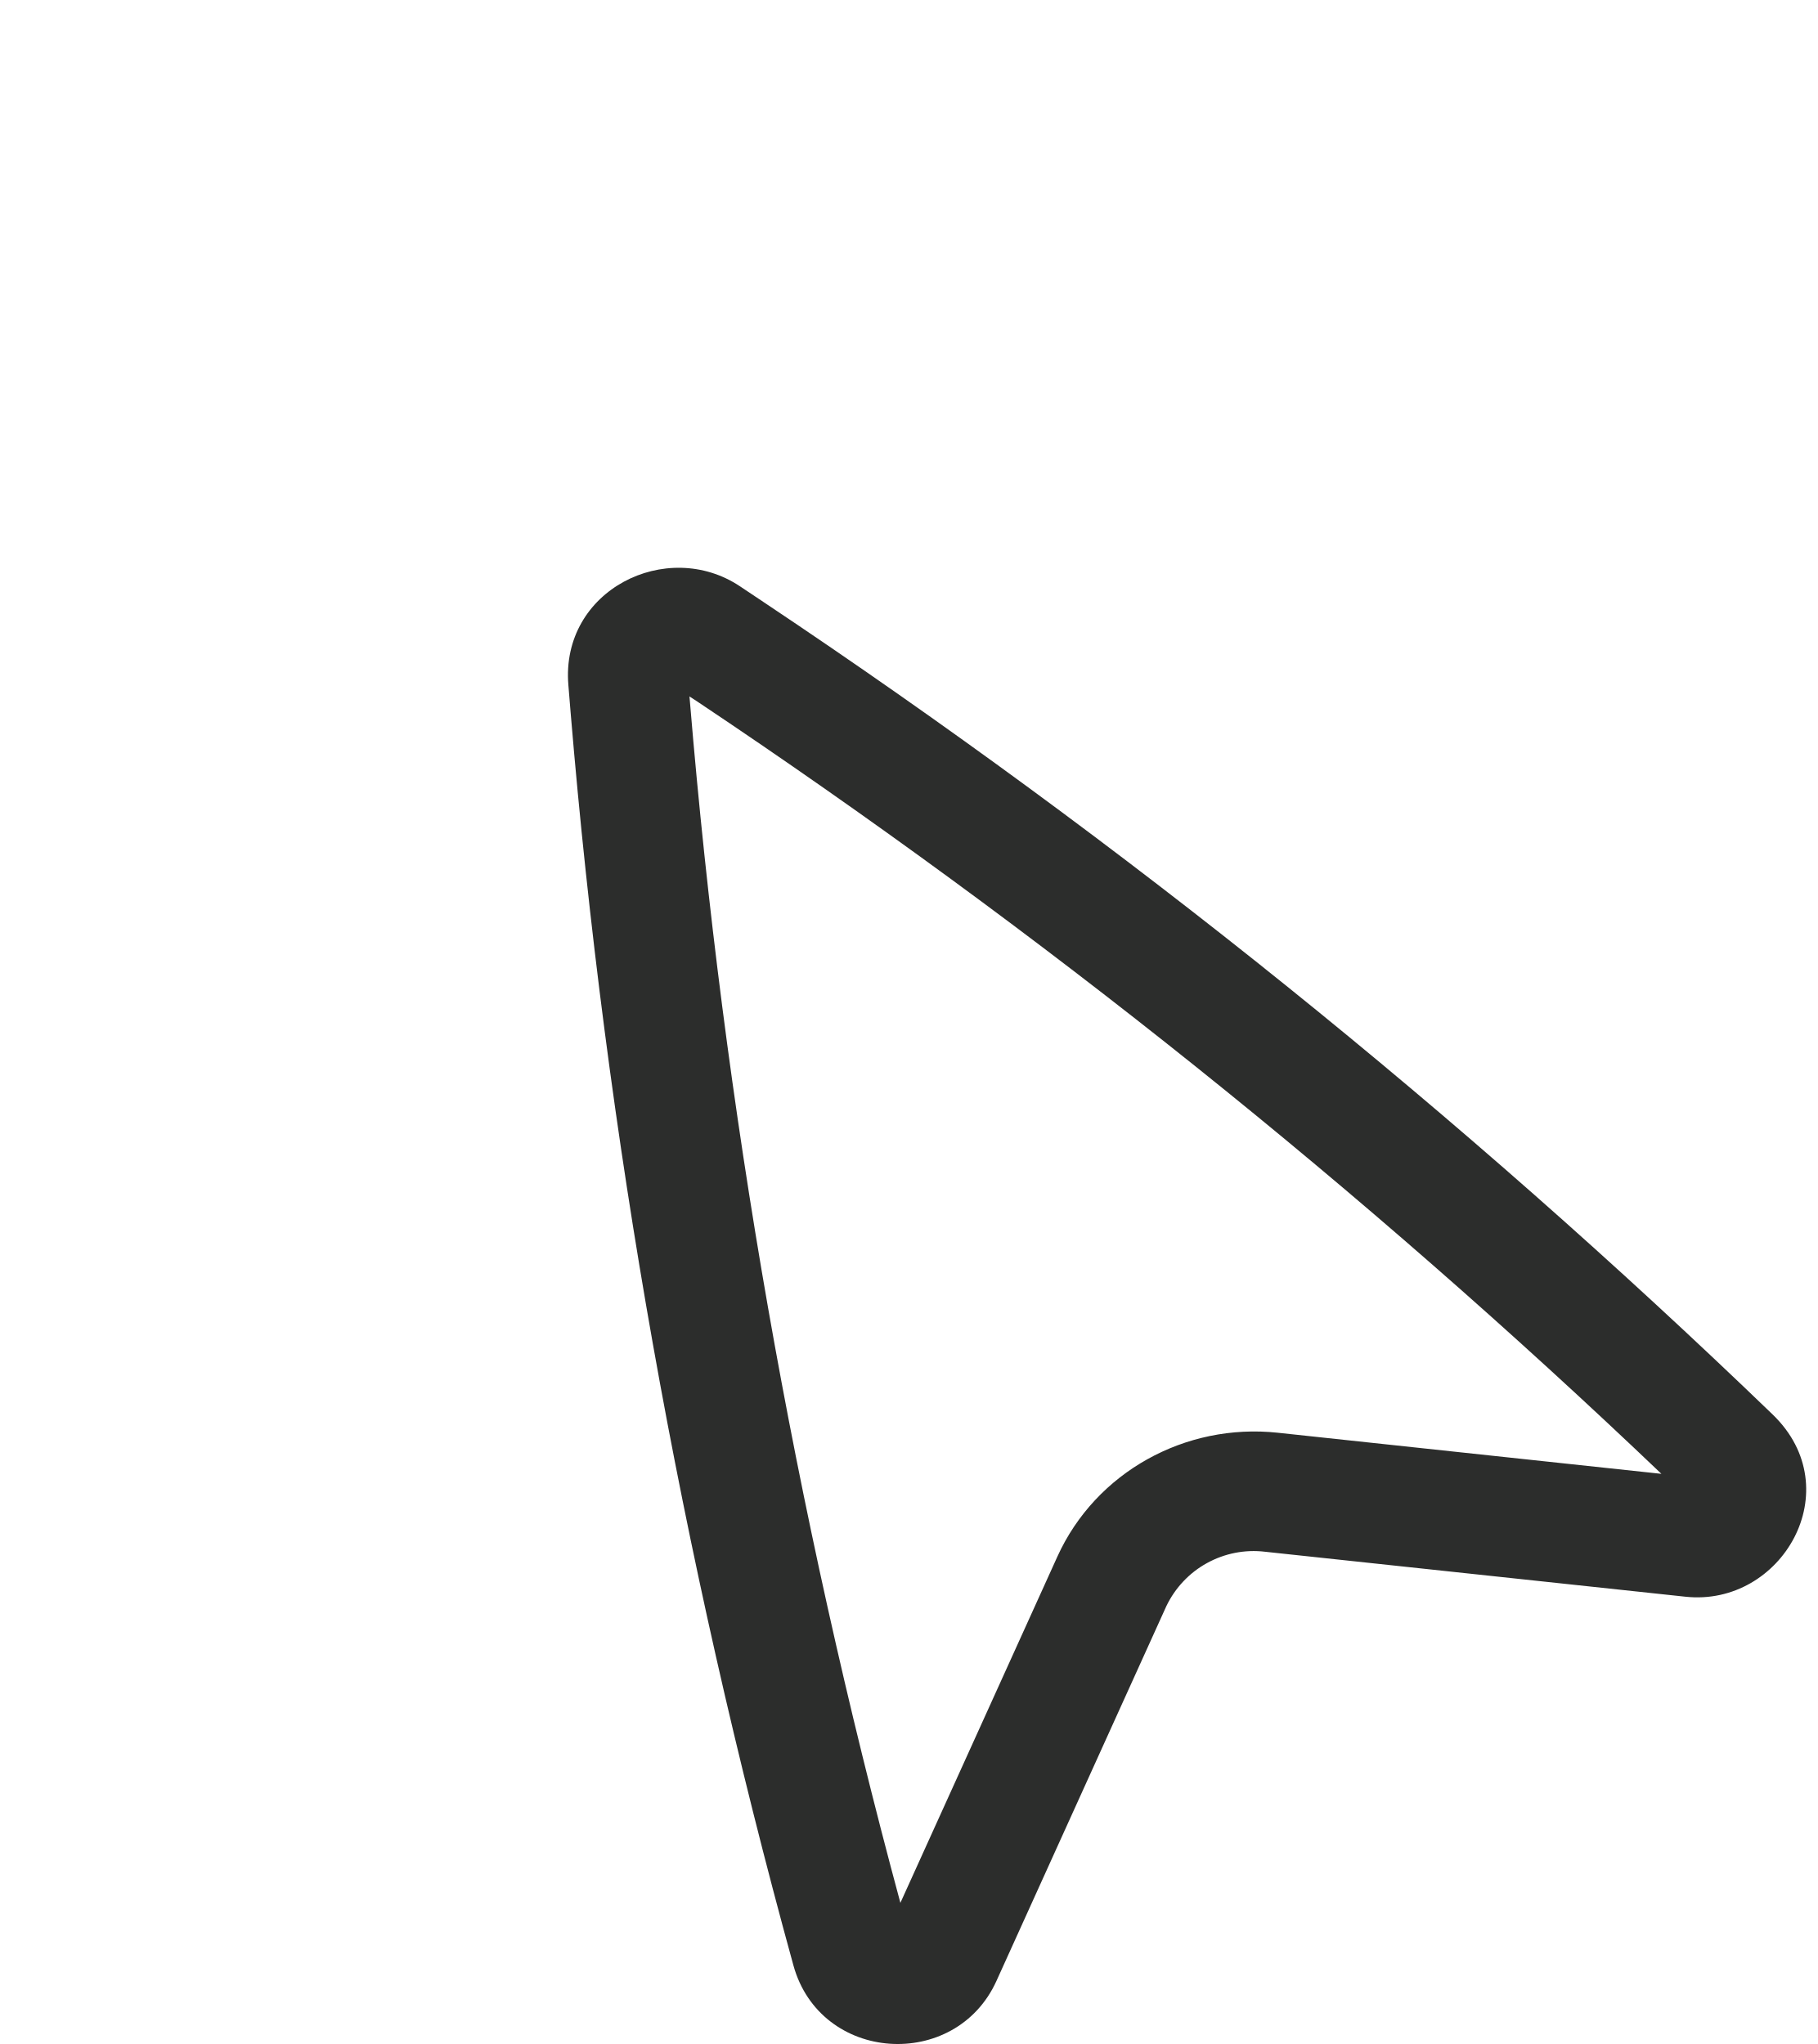
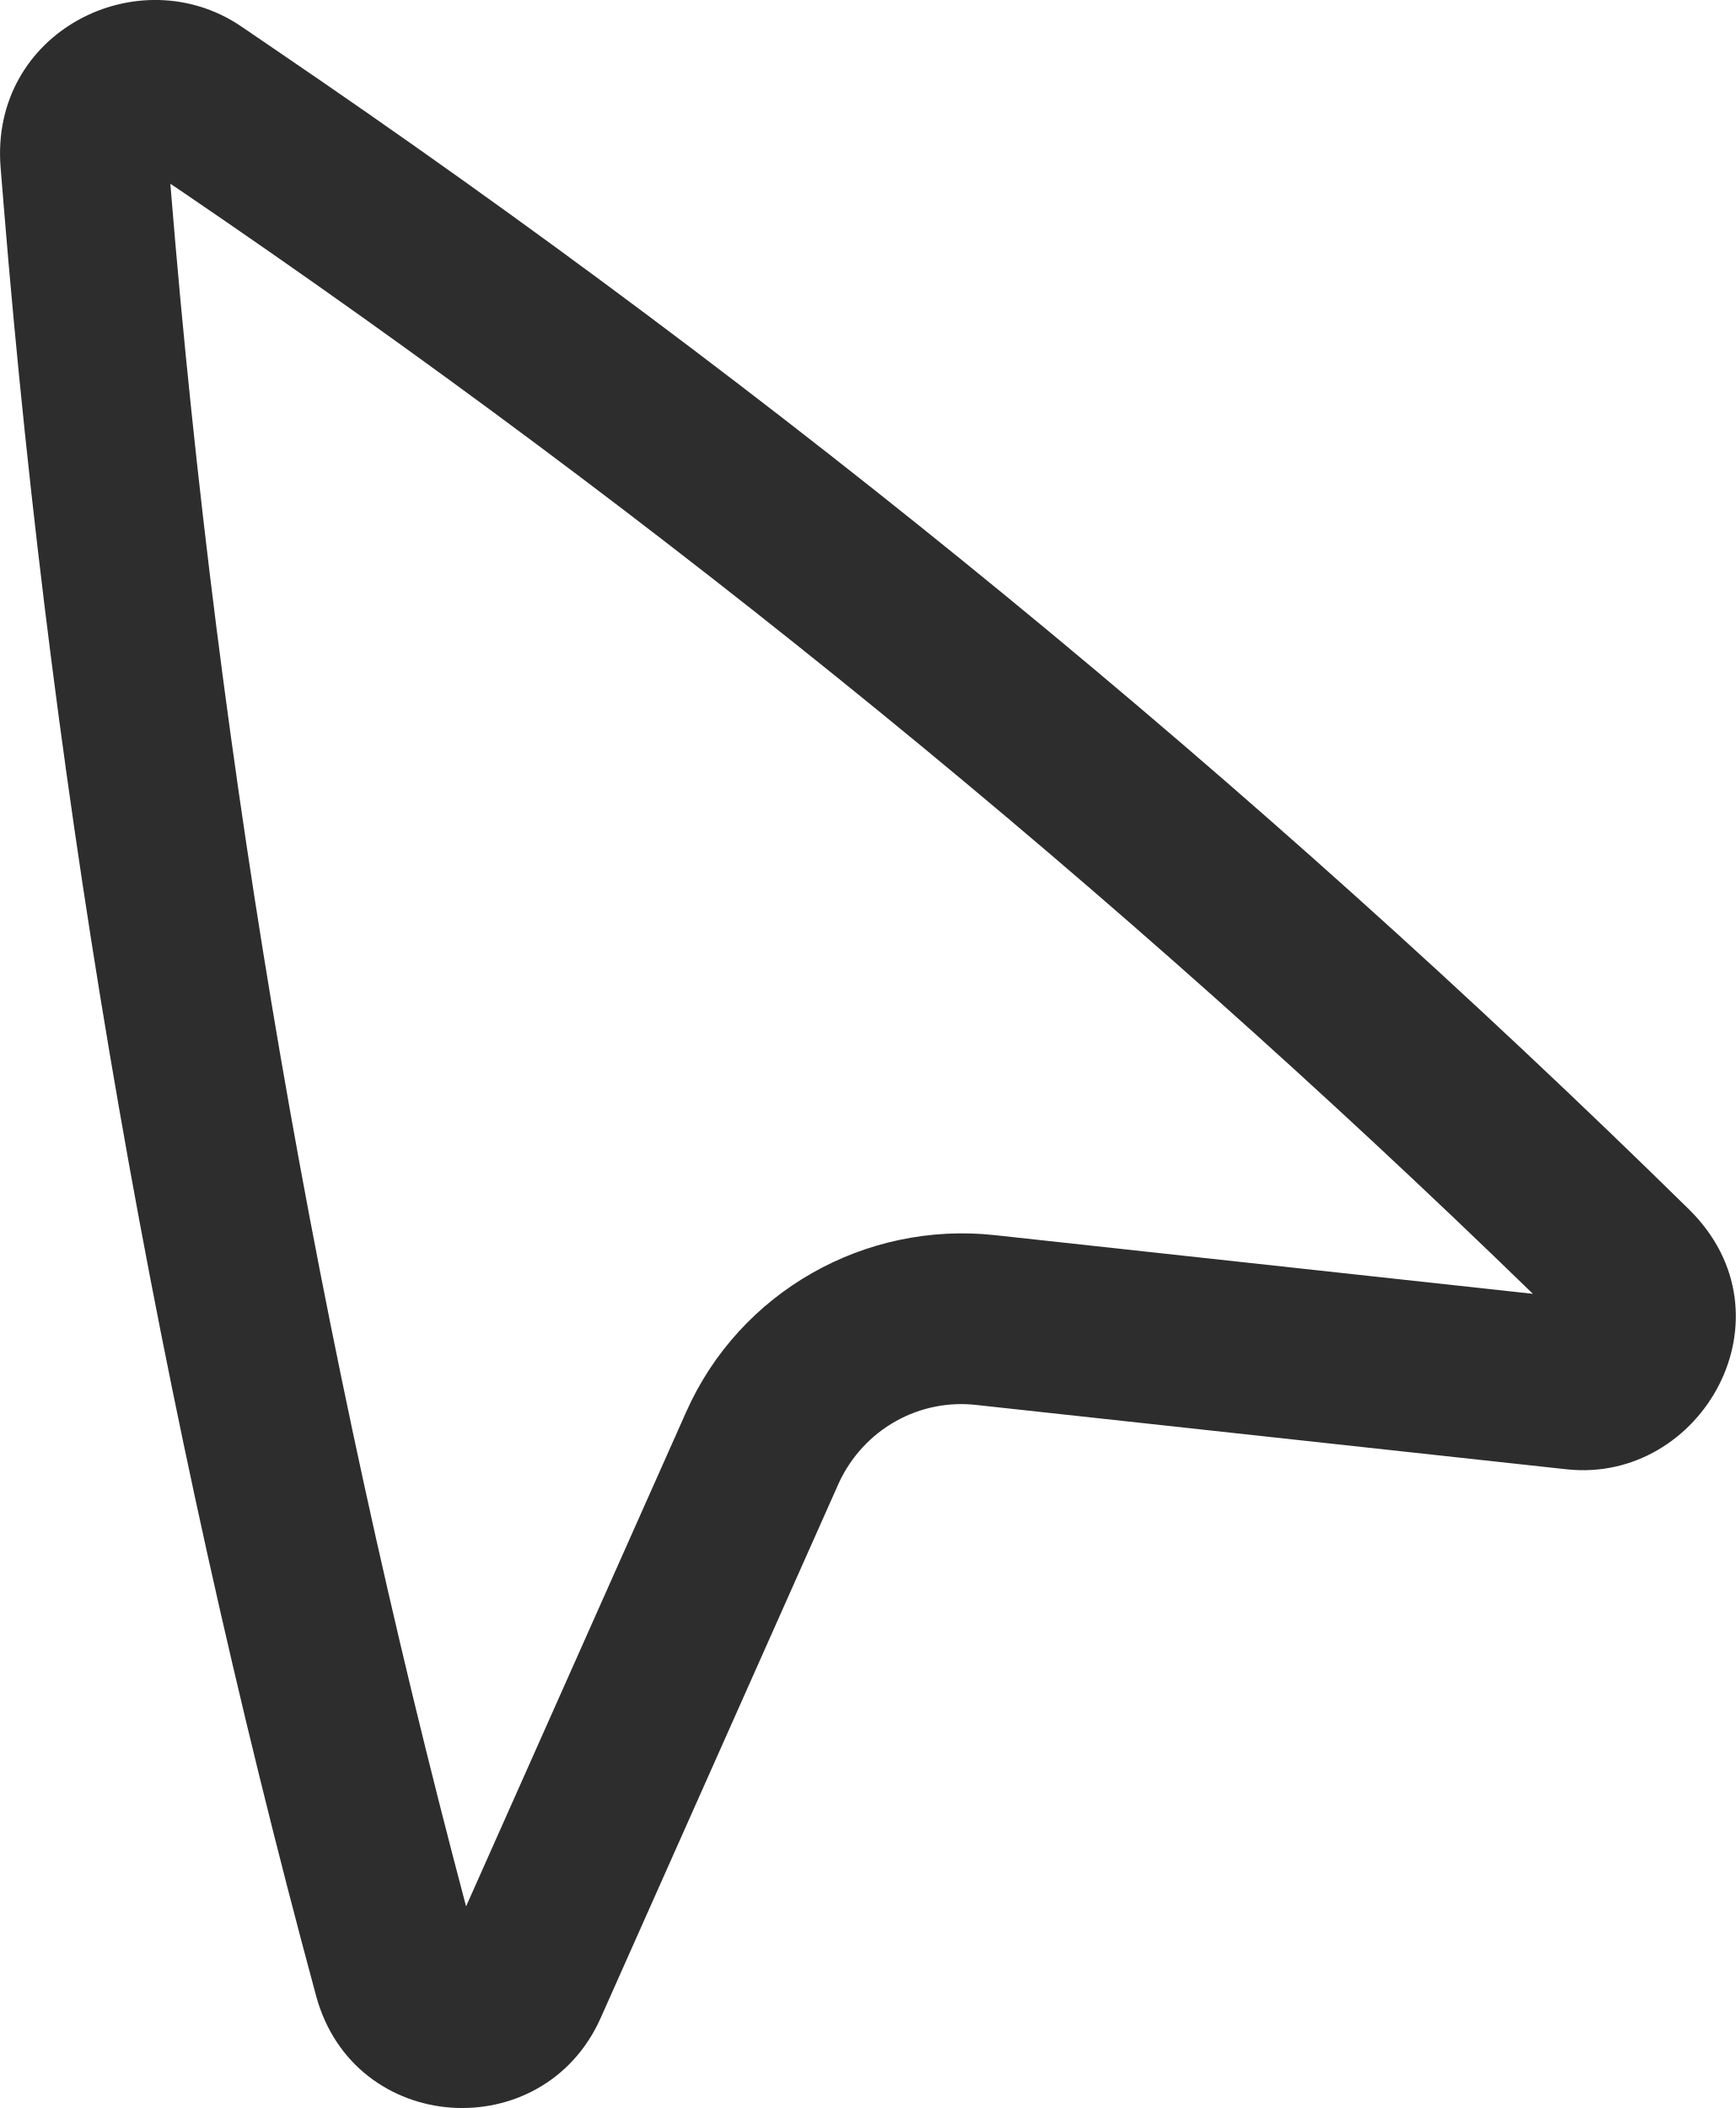
- <svg xmlns="http://www.w3.org/2000/svg" width="16" height="18" viewBox="0 0 16 18" fill="none">
-   <path fill-rule="evenodd" clip-rule="evenodd" d="M5.004 6.034C4.933 5.196 5.872 4.733 6.516 5.164L6.724 5.303C9.892 7.418 12.865 9.813 15.607 12.457C16.288 13.115 15.687 14.153 14.838 14.061L11.137 13.665C10.96 13.644 10.782 13.679 10.626 13.765C10.471 13.85 10.346 13.983 10.269 14.143L8.773 17.444C8.412 18.242 7.222 18.168 6.985 17.307C5.991 13.699 5.335 10.007 5.024 6.278L5.004 6.034ZM6.07 6.133L6.075 6.19C6.372 9.761 6.992 13.297 7.927 16.757L9.309 13.708C9.647 12.963 10.437 12.53 11.249 12.617L14.627 12.979C11.999 10.471 9.159 8.196 6.139 6.178L6.07 6.133Z" fill="#2C2D2C" />
+ <svg xmlns="http://www.w3.org/2000/svg" width="14" height="17" viewBox="0 0 14 17" fill="none">
+   <path fill-rule="evenodd" clip-rule="evenodd" d="M0.005 1.352C-0.085 0.256 1.119 -0.349 1.947 0.214L2.214 0.396C6.283 3.162 10.1 6.294 13.621 9.752C14.496 10.612 13.725 11.969 12.633 11.849L7.881 11.331C7.654 11.304 7.425 11.349 7.225 11.461C7.025 11.573 6.865 11.746 6.767 11.956L4.845 16.273C4.381 17.316 2.853 17.22 2.549 16.094C1.273 11.376 0.43 6.547 0.031 1.671L0.005 1.352ZM1.374 1.482L1.38 1.556C1.762 6.226 2.559 10.851 3.759 15.374L5.534 11.387C5.967 10.413 6.982 9.847 8.025 9.961L12.363 10.434C8.989 7.154 5.341 4.179 1.462 1.541L1.374 1.482Z" fill="#2C2D2C" />
</svg>
